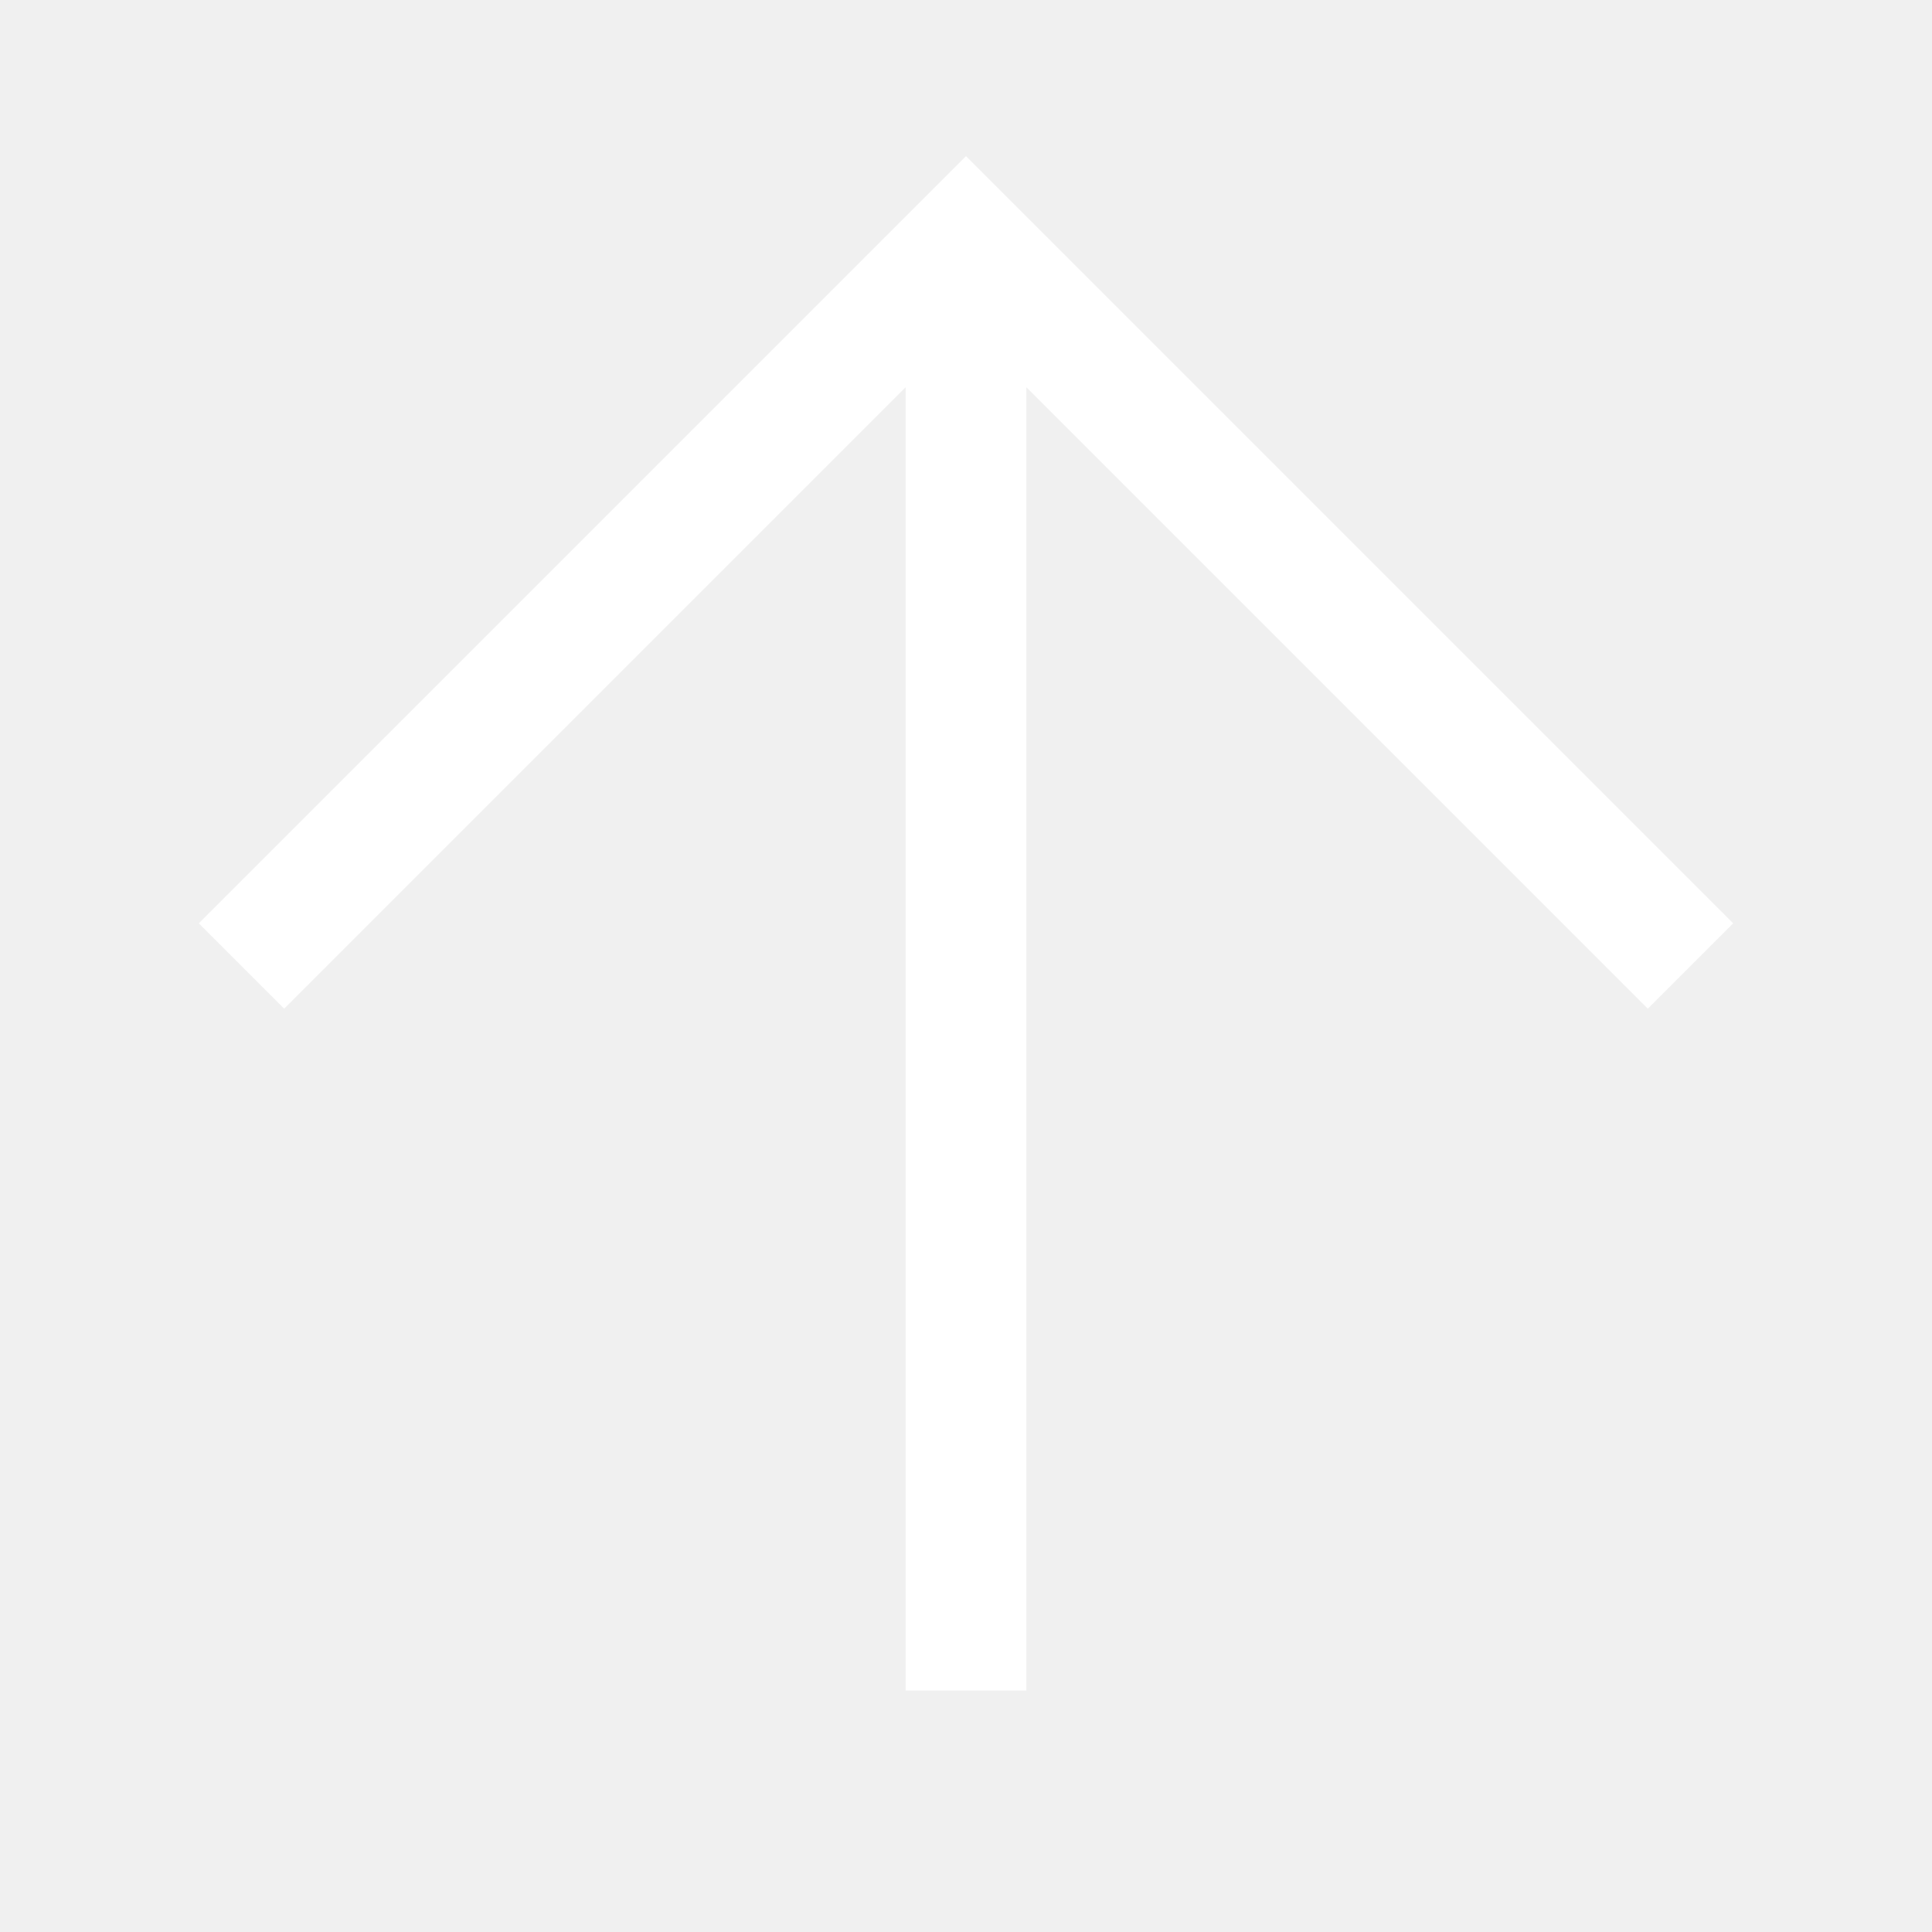
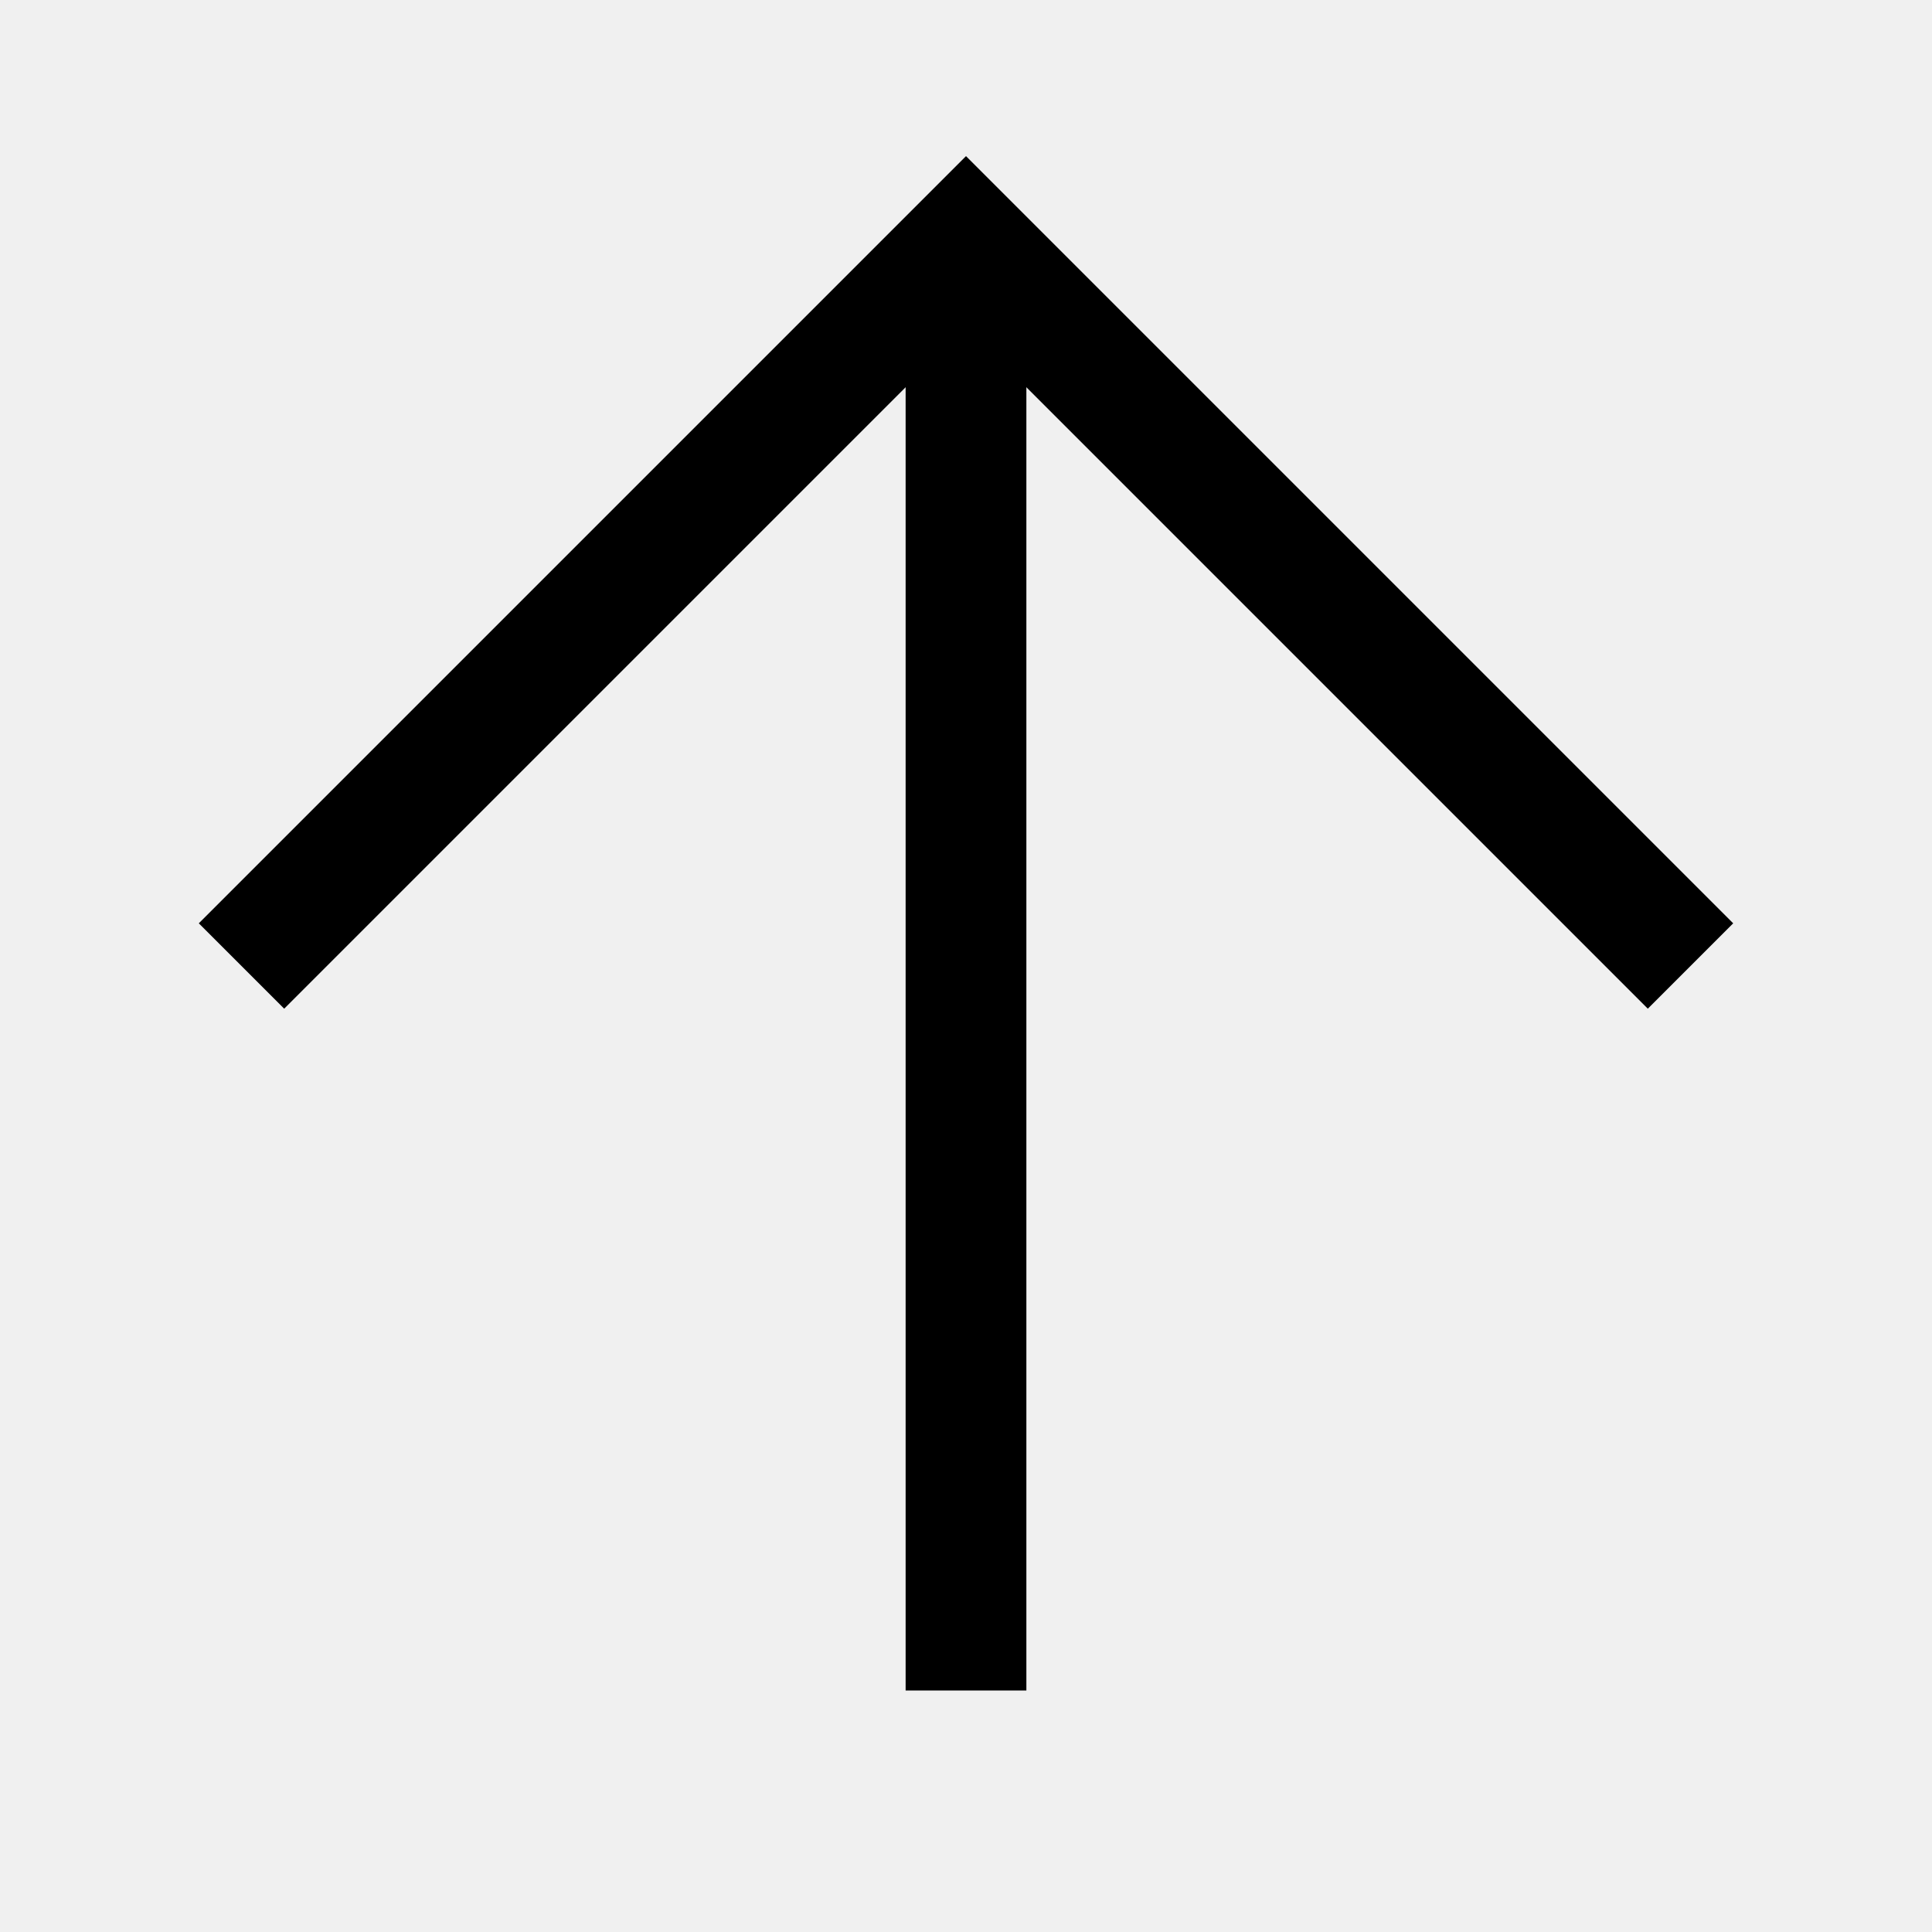
<svg xmlns="http://www.w3.org/2000/svg" height="32" viewBox="0 0 32 32" width="32">
-   <polyline points="4,16 16,4 28,16" stroke="white" stroke-width="2" fill="none" />
-   <line x1="16" y1="4" x2="16" y2="28" stroke="white" stroke-width="2" fill="none" />
+   <polyline points="4,16 16,4 28,16" stroke="black" stroke-width="2" fill="none" />
+   <line x1="16" y1="4" x2="16" y2="28" stroke="black" stroke-width="2" fill="none" />
</svg>
